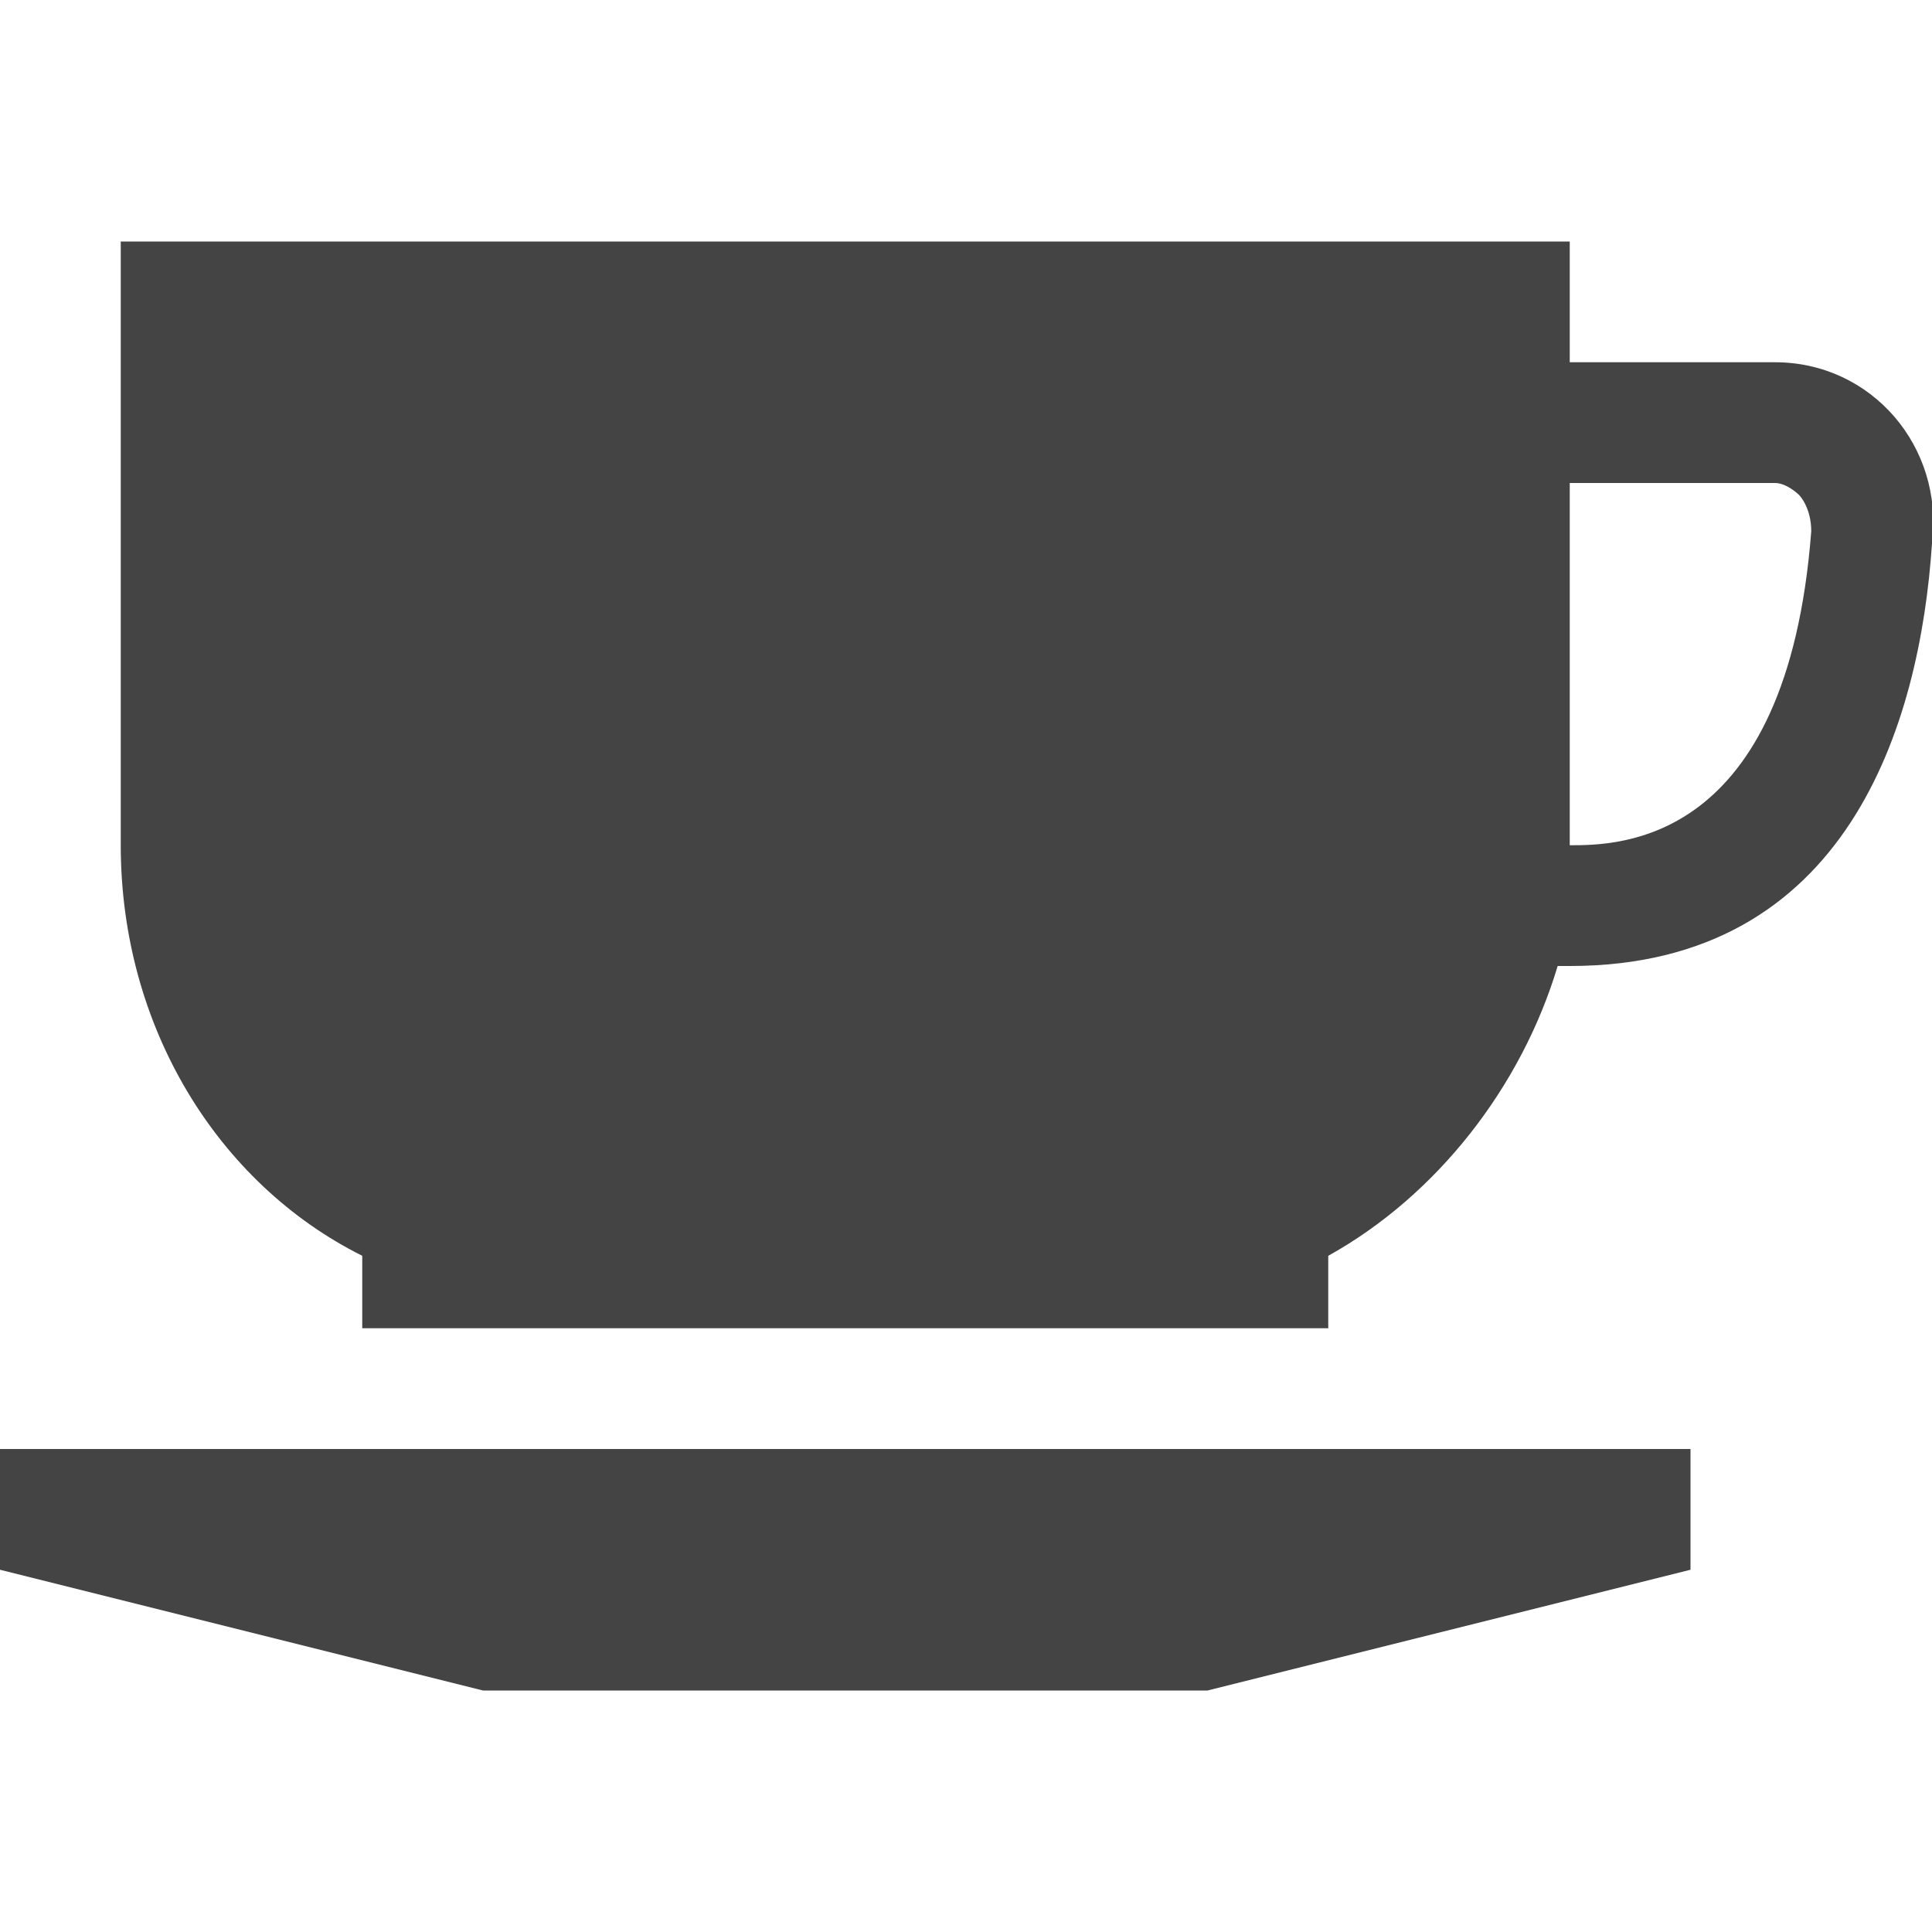
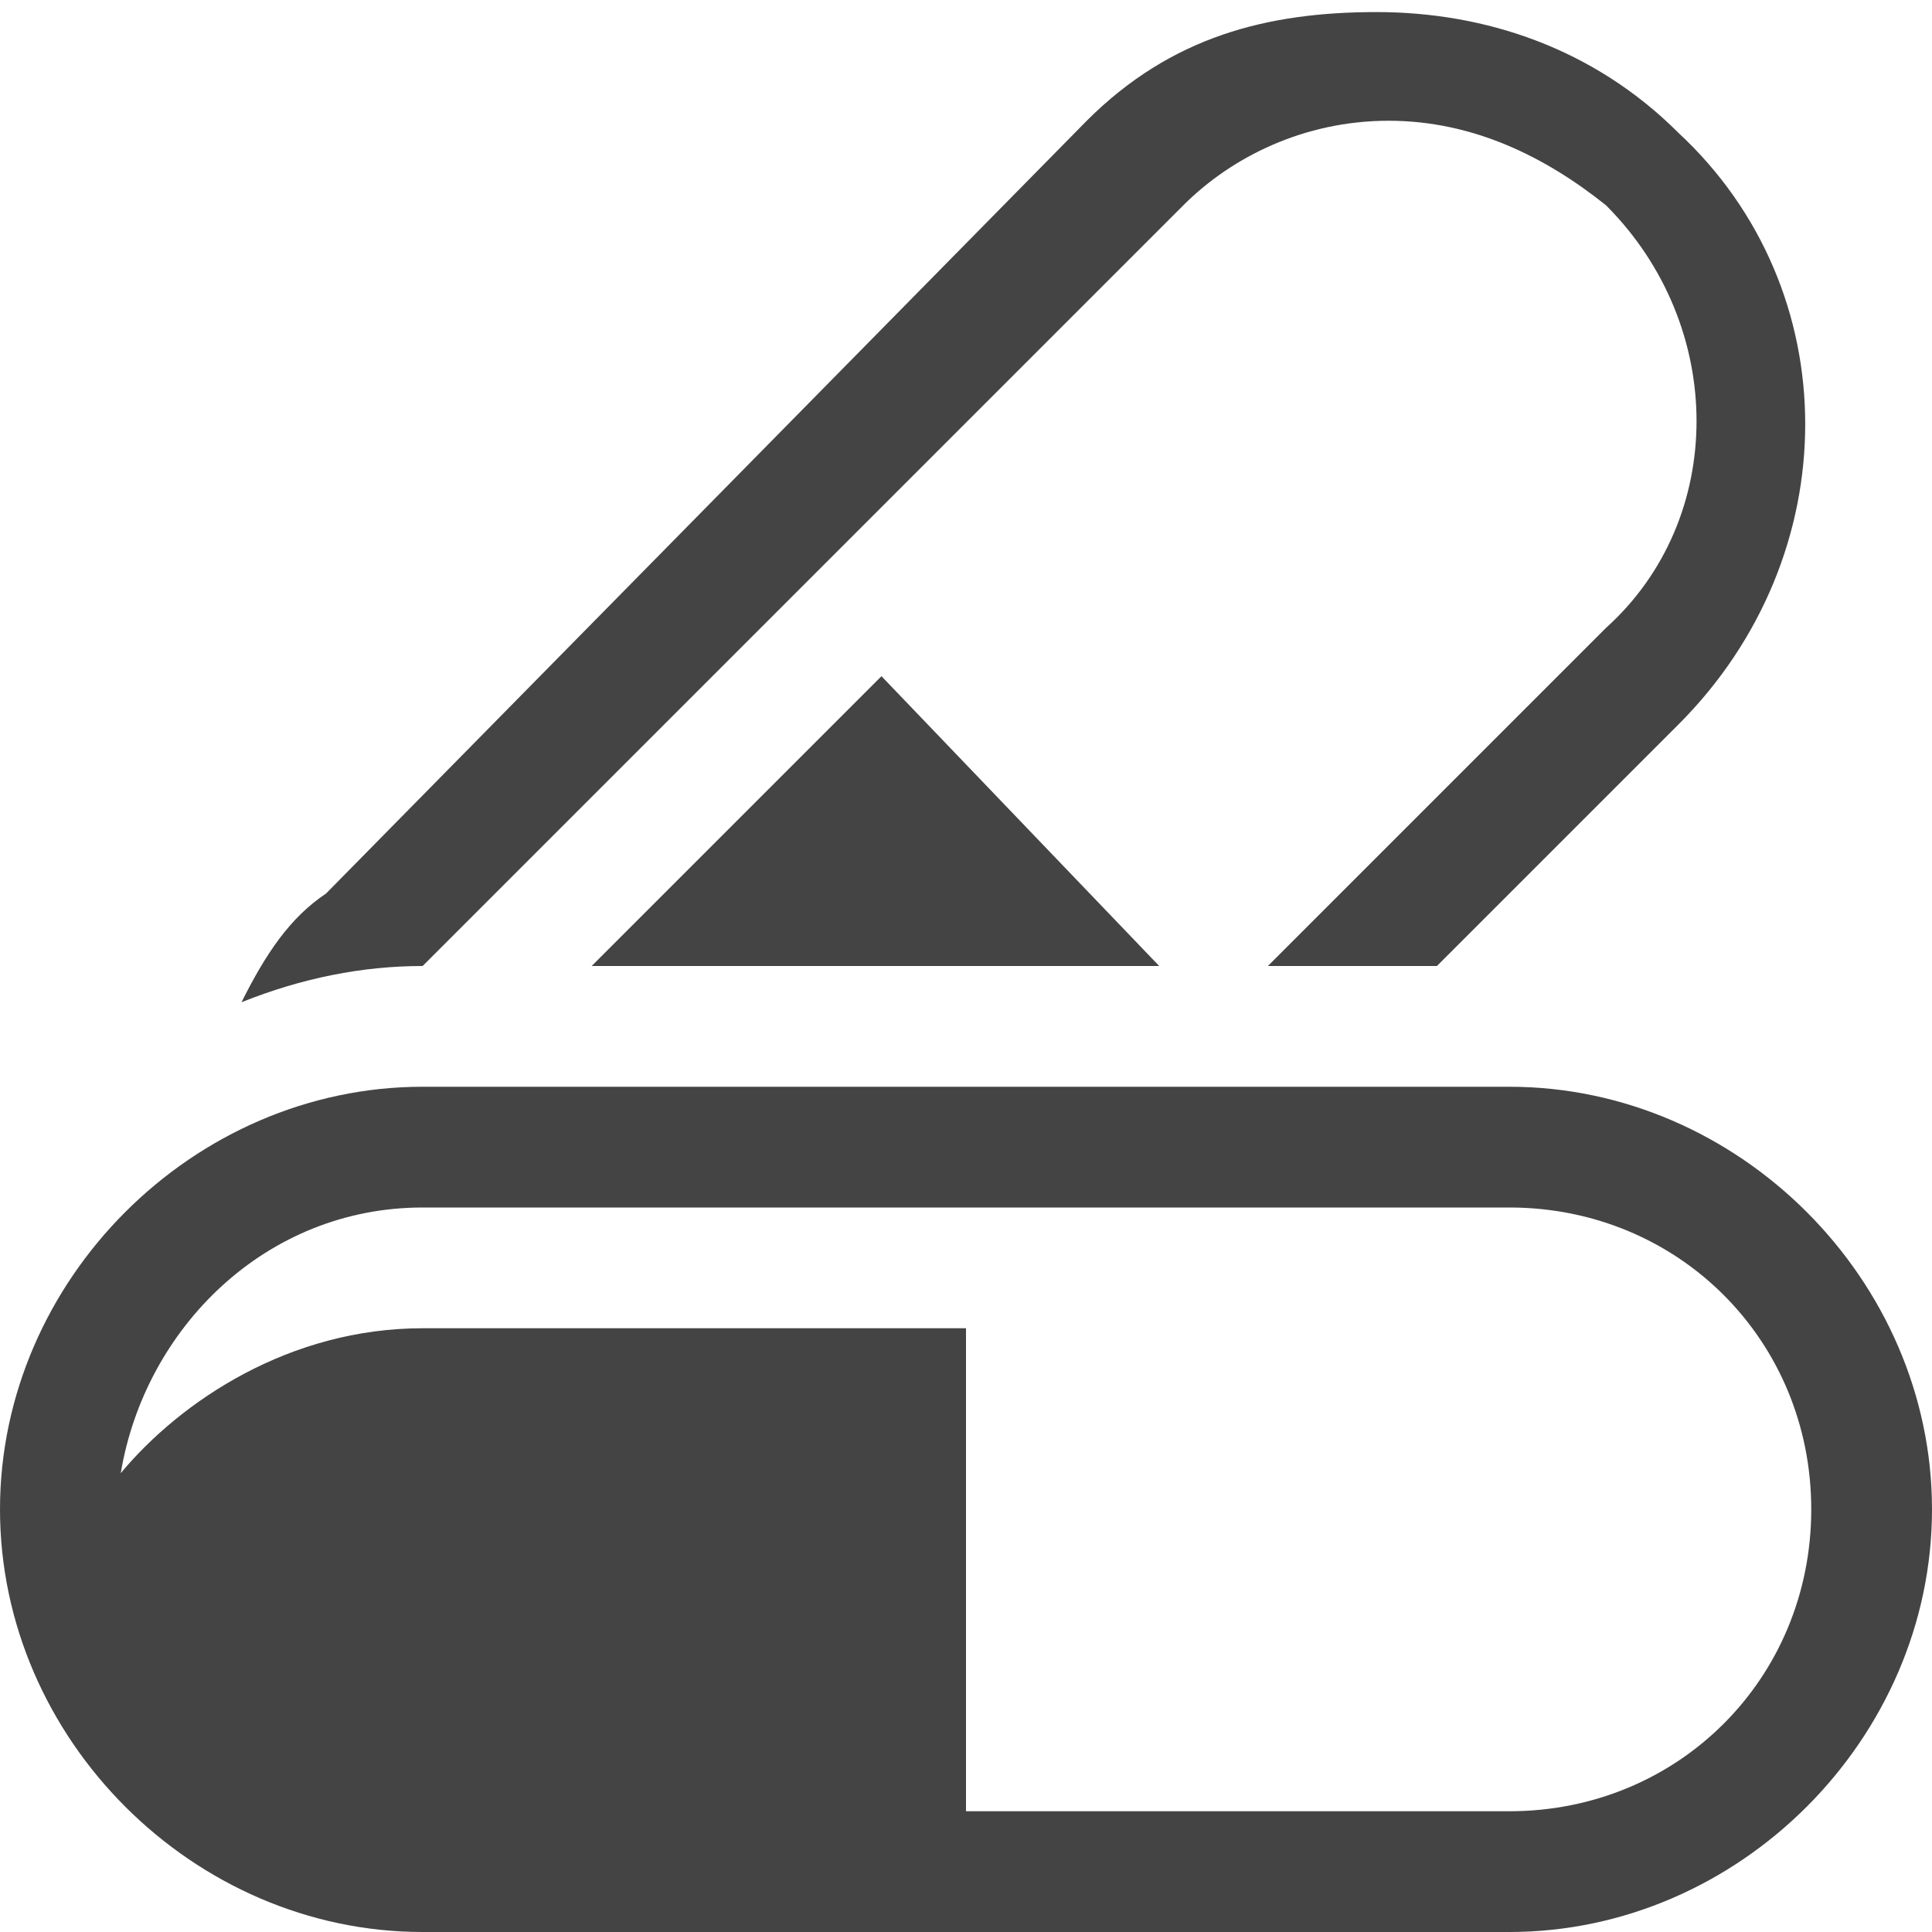
<svg xmlns="http://www.w3.org/2000/svg" version="1.1" width="16" height="16" viewBox="0 0 16 16">
-   <path fill="#444444" d="M14 13l-4 1h-6l-4-1v-1h14z" />
-   <path fill="#444444" d="M14.7 3h-1.7v-1h-12v5c0 1.5 0.8 2.8 2 3.4v0.6h8v-0.6c0.9-0.5 1.6-1.4 1.9-2.4 0 0 0.1 0 0.1 0 2.3 0 2.9-2 3-3.5 0.1-0.8-0.5-1.5-1.3-1.5zM13 7v-3h1.7c0.1 0 0.2 0.1 0.2 0.1s0.1 0.1 0.1 0.3c-0.2 2.6-1.6 2.6-2 2.6z" />
+   <path fill="#444444" d="M3.5 8l6.3-6.3c0.4-0.4 1-0.7 1.7-0.7s1.3 0.3 1.8 0.7c1 1 1 2.6 0 3.5l-2.8 2.8h1.4l2-2c1.4-1.4 1.4-3.6 0-4.9-0.7-0.7-1.6-1-2.5-1s-1.7 0.2-2.4 0.9l-6.3 6.4c-0.3 0.2-0.5 0.5-0.7 0.9 0.5-0.2 1-0.3 1.5-0.3z" />
+   <path fill="#444444" d="M7.3 5.6l-2.4 2.4h4.7z" />
+   <path fill="#444444" d="M12.5 9h-9c-1.9 0-3.5 1.6-3.5 3.5s1.6 3.5 3.5 3.5h9c1.9 0 3.5-1.6 3.5-3.5s-1.6-3.5-3.5-3.5zM12.5 15h-4.5v-4h-4.5c-1.1 0-2 0.6-2.5 1.2 0.2-1.2 1.2-2.2 2.5-2.2h9c1.4 0 2.5 1.1 2.5 2.5s-1.1 2.5-2.5 2.5z" />
</svg>
